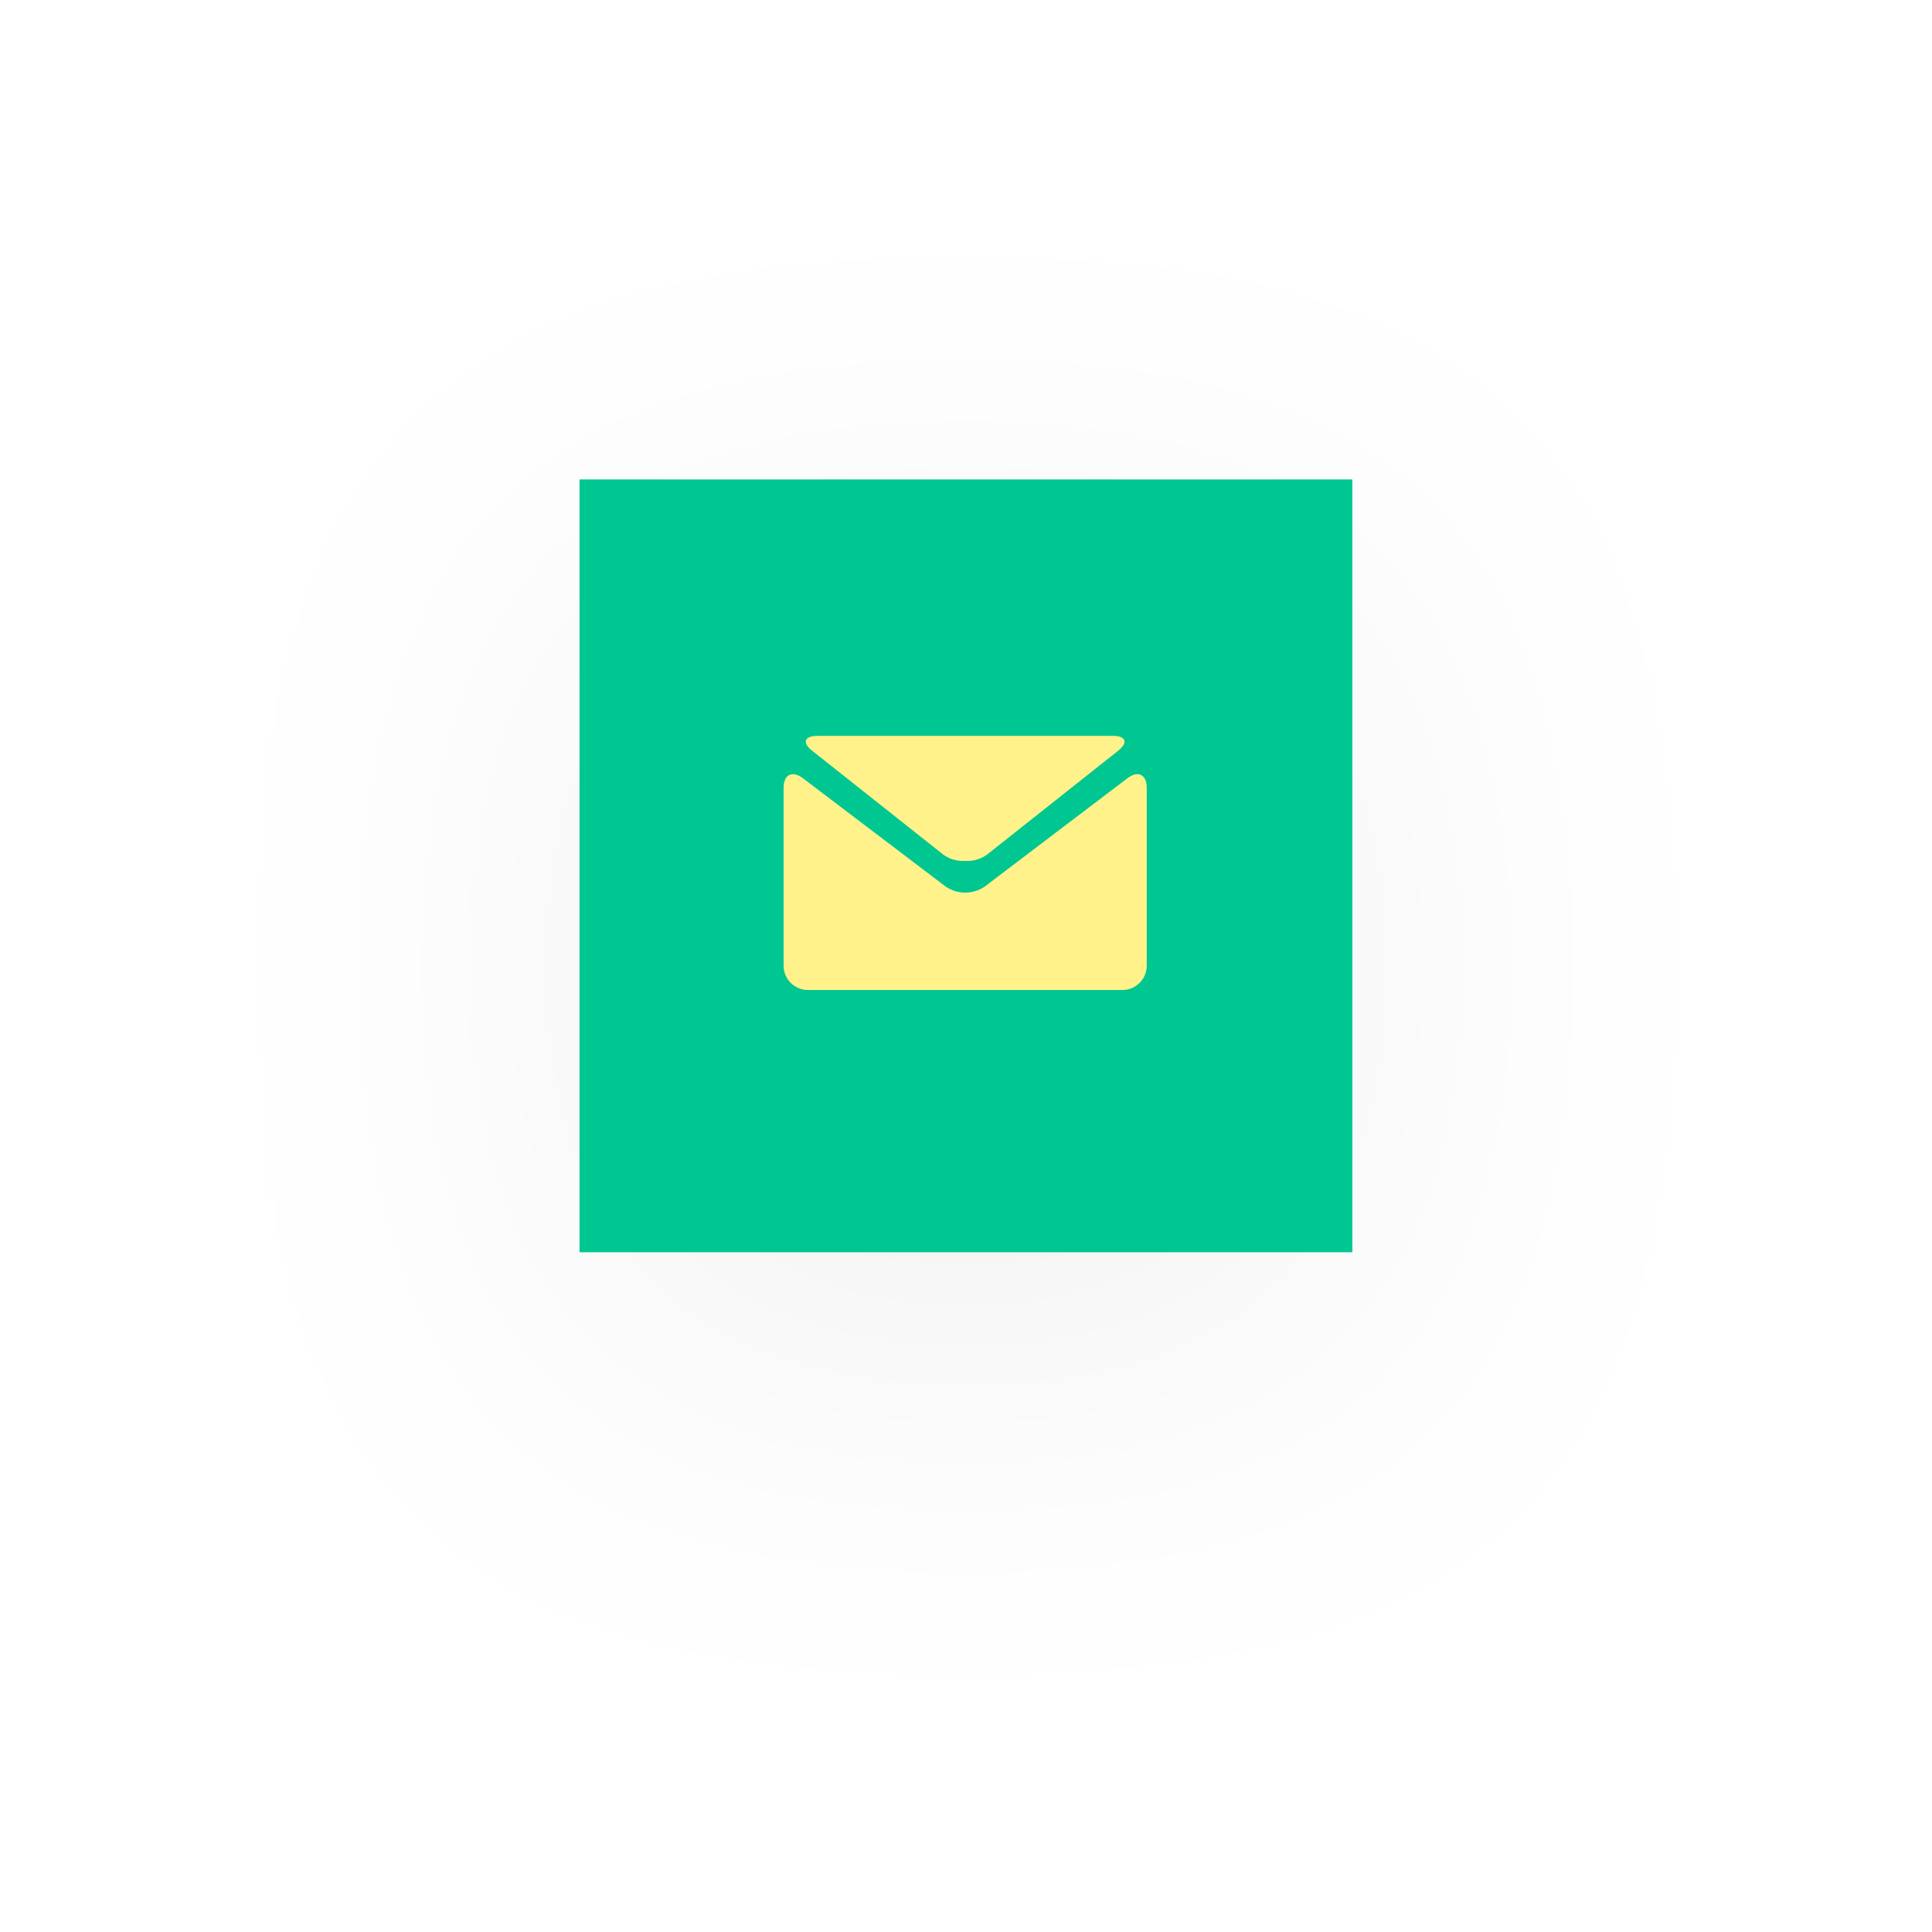
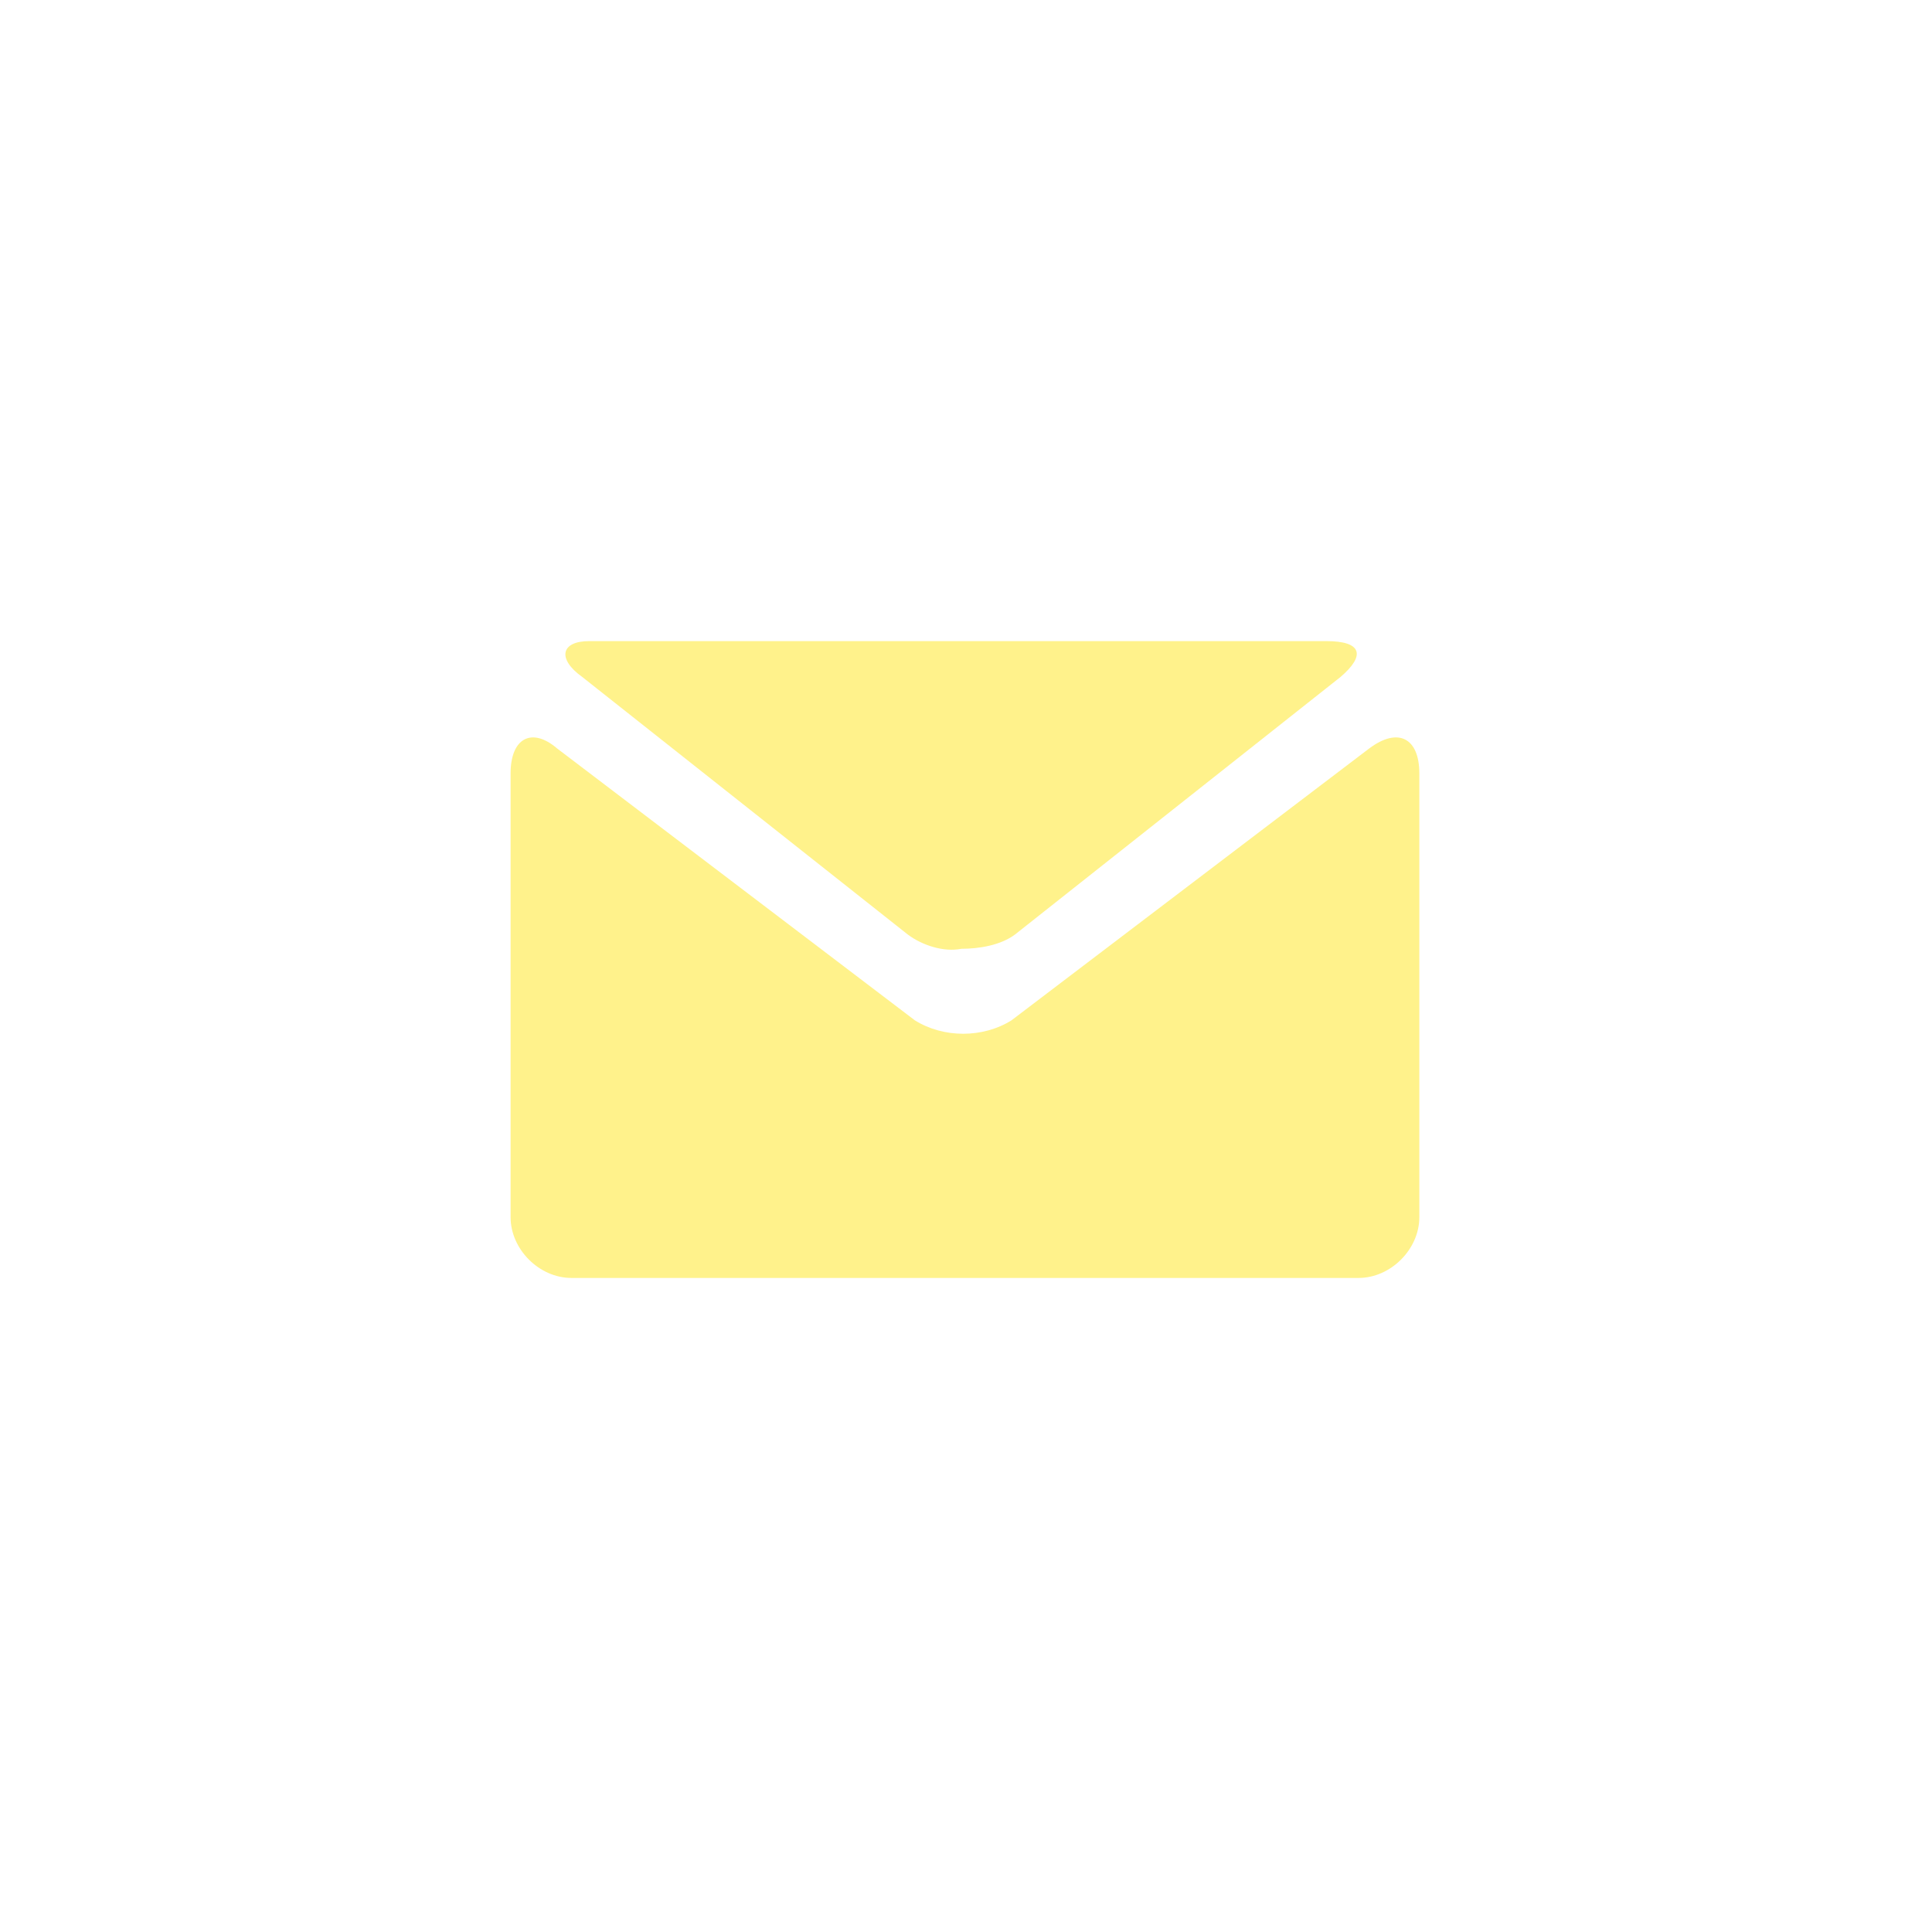
- <svg xmlns="http://www.w3.org/2000/svg" width="135.004" height="135.004" viewBox="0 0 135.004 135.004">
-   <defs>
-     <filter id="Rectángulo_159" x="0" y="0" width="135.004" height="135.004" filterUnits="userSpaceOnUse">
-       <feOffset dy="7" input="SourceAlpha" />
-       <feGaussianBlur stdDeviation="13.5" result="blur" />
-       <feFlood flood-opacity="0.051" />
-       <feComposite operator="in" in2="blur" />
-       <feComposite in="SourceGraphic" />
-     </filter>
-   </defs>
-   <g id="Grupo_1142" data-name="Grupo 1142" transform="translate(-1140.514 -7847.498)">
-     <g transform="matrix(1, 0, 0, 1, 1140.51, 7847.5)" filter="url(#Rectángulo_159)">
-       <rect id="Rectángulo_159-2" data-name="Rectángulo 159" width="54.004" height="54.004" transform="translate(40.5 33.5)" fill="#00c691" />
-     </g>
-     <g id="black-envelope" transform="translate(1195.271 7898.919)">
-       <g id="Grupo_189" data-name="Grupo 189" transform="translate(0 0)">
-         <path id="Trazado_287" data-name="Trazado 287" d="M2.158,5.228l9.14,7.24a2.325,2.325,0,0,0,1.54.446,2.319,2.319,0,0,0,1.539-.446l9.14-7.24c.732-.577.567-1.049-.363-1.049H2.524C1.594,4.179,1.428,4.652,2.158,5.228Z" transform="translate(-0.152 -4.179)" fill="#fff28b" />
-         <path id="Trazado_288" data-name="Trazado 288" d="M24.027,7.4l-9.988,7.583a2.425,2.425,0,0,1-2.7,0L1.348,7.4C.607,6.838,0,7.14,0,8.07V20.512A1.7,1.7,0,0,0,1.692,22.2H23.683a1.7,1.7,0,0,0,1.692-1.692V8.07C25.375,7.14,24.768,6.838,24.027,7.4Z" transform="translate(0 -4.441)" fill="#fff28b" />
-       </g>
+ <svg xmlns="http://www.w3.org/2000/svg" version="1.1" id="Capa_1" x="0px" y="0px" viewBox="0 0 54 54" style="enable-background:new 0 0 54 54;" xml:space="preserve">
+   <style type="text/css">
+ 	.st0{fill:#FFF28B;}
+ </style>
+   <g id="black-envelope" transform="translate(1195.271 7898.919)">
+     <g id="Grupo_189" transform="translate(0 0)">
+       <path id="Trazado_287" class="st0" d="M-1179-7880l9.1,7.2c0.4,0.3,1,0.5,1.5,0.4c0.5,0,1.1-0.1,1.5-0.4l9.1-7.2    c0.7-0.6,0.6-1-0.4-1h-20.6C-1179.6-7881-1179.7-7880.5-1179-7880z" />
+       <path id="Trazado_288" class="st0" d="M-1157-7878l-10,7.6c-0.8,0.5-1.9,0.5-2.7,0l-10-7.6c-0.7-0.6-1.3-0.3-1.3,0.7v12.4    c0,0.9,0.8,1.7,1.7,1.7h22c0.9,0,1.7-0.8,1.7-1.7v-12.4C-1155.6-7878.3-1156.2-7878.6-1157-7878z" />
    </g>
  </g>
</svg>
